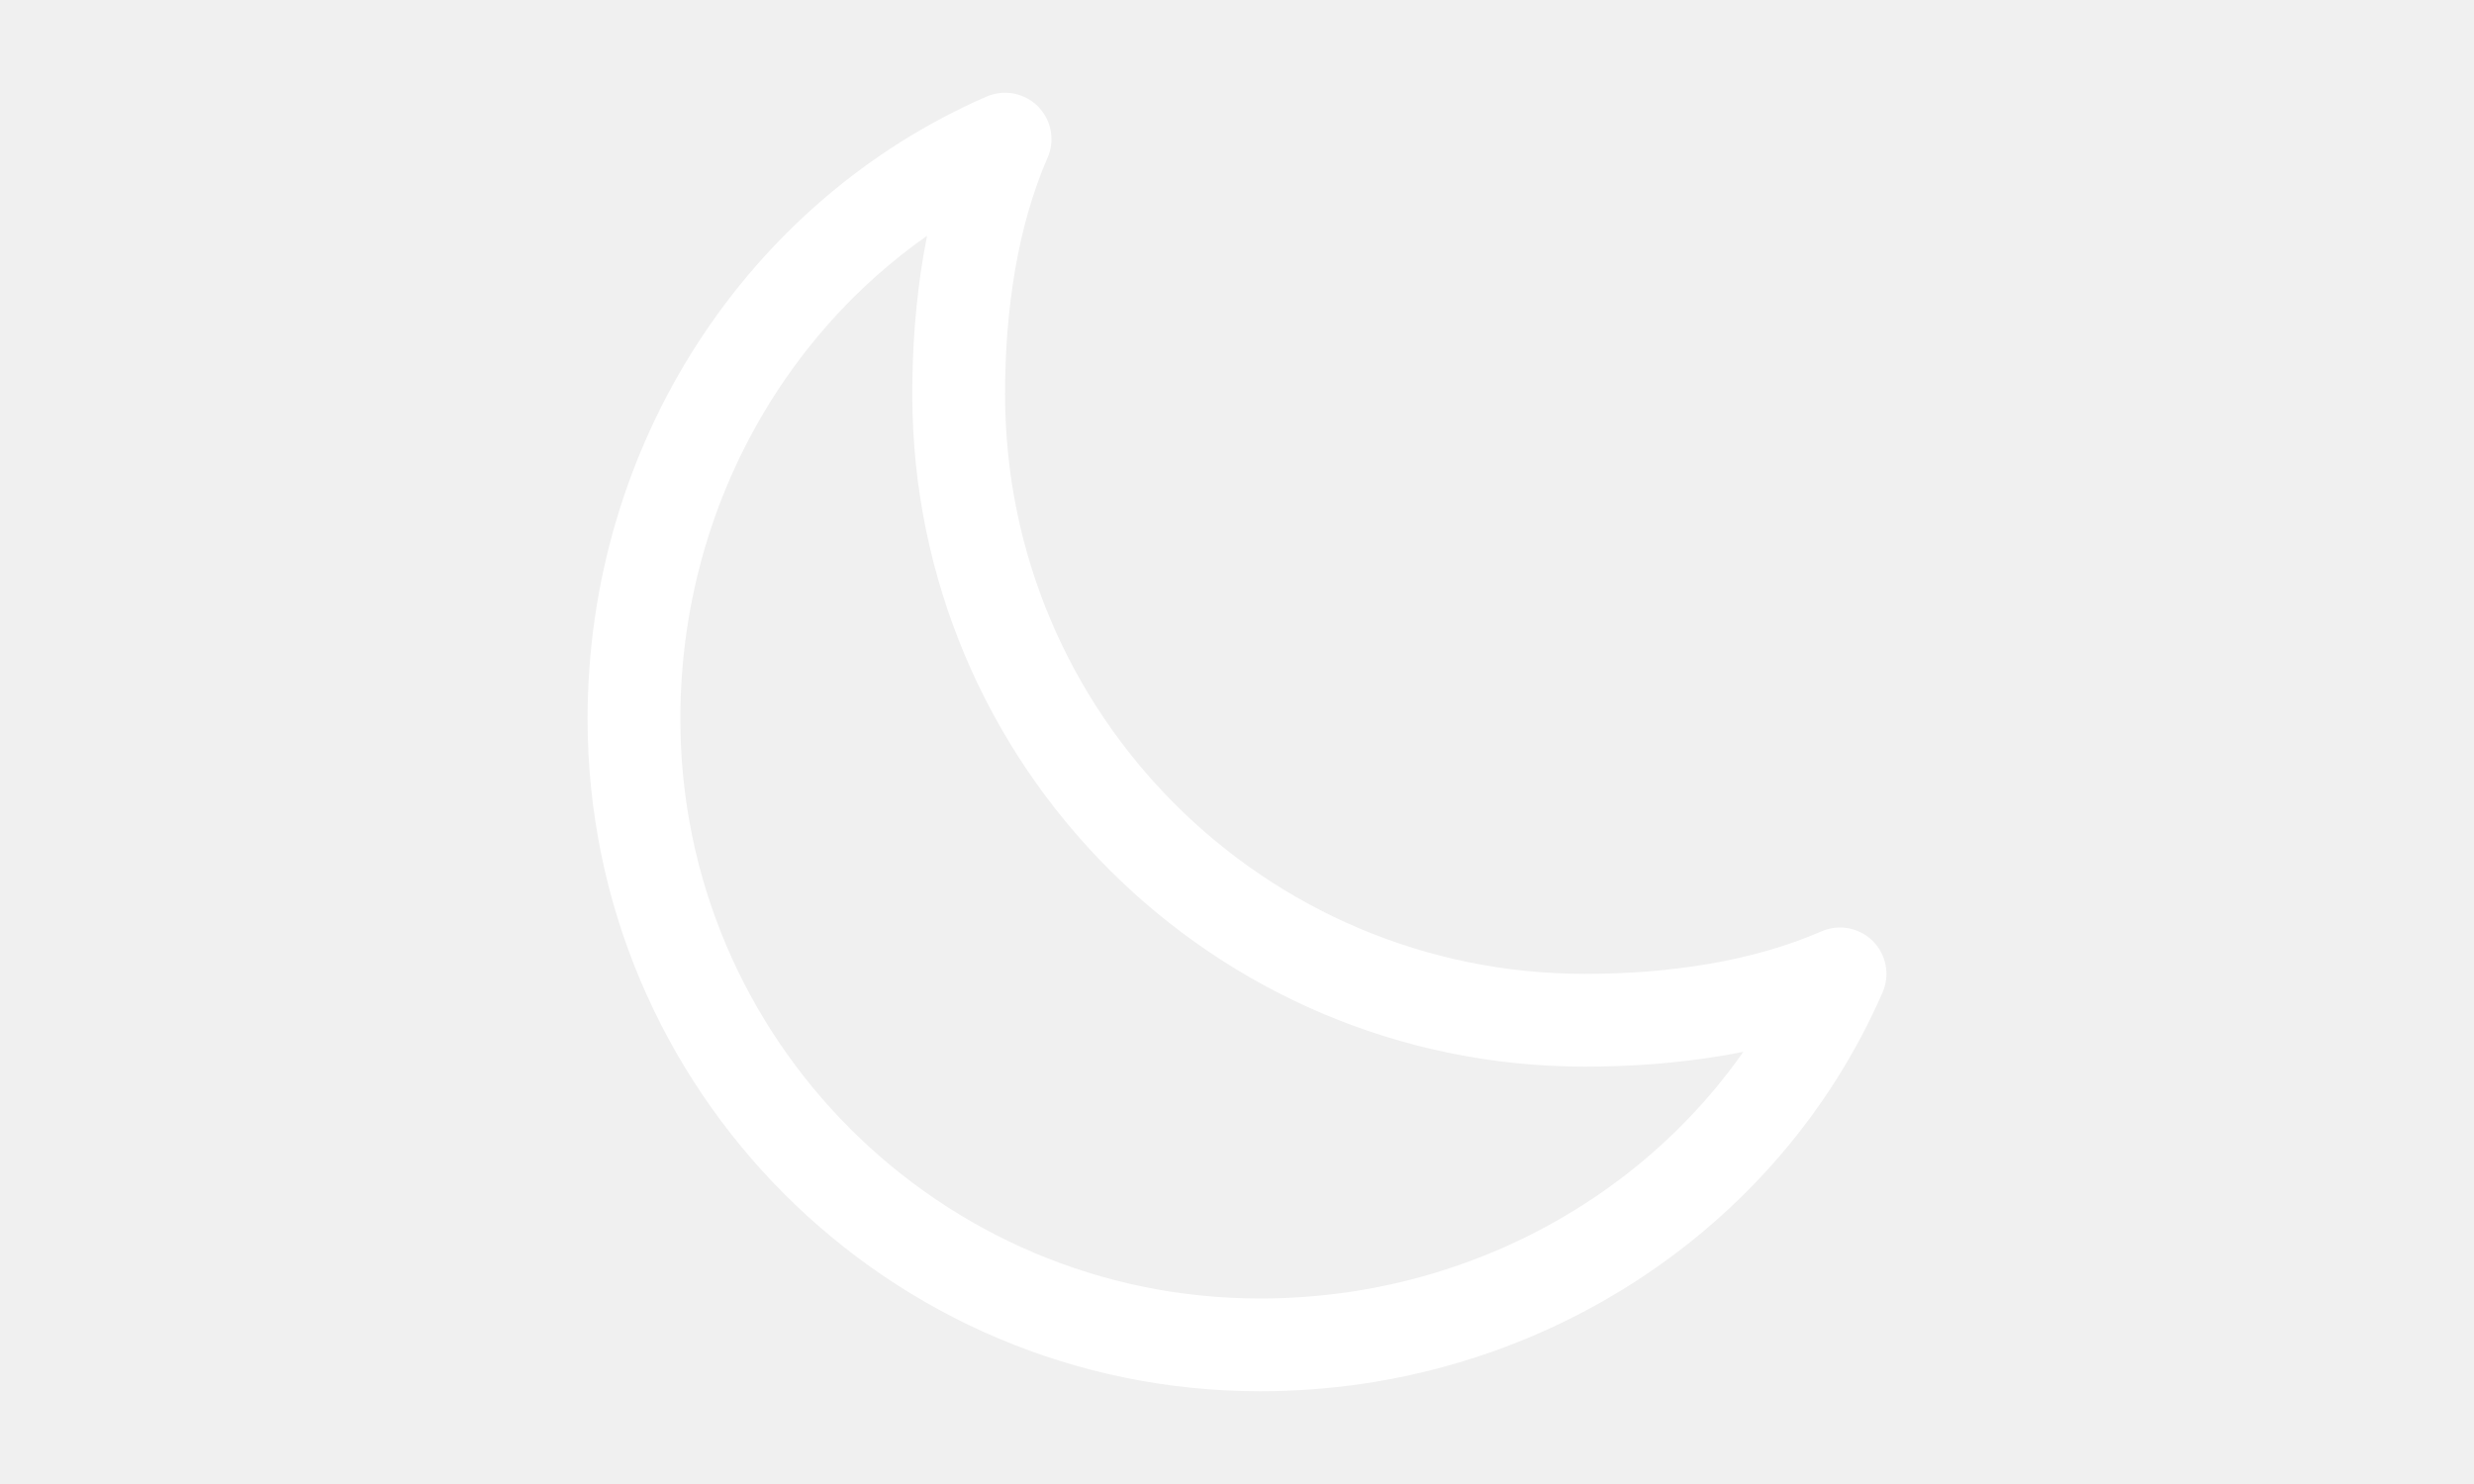
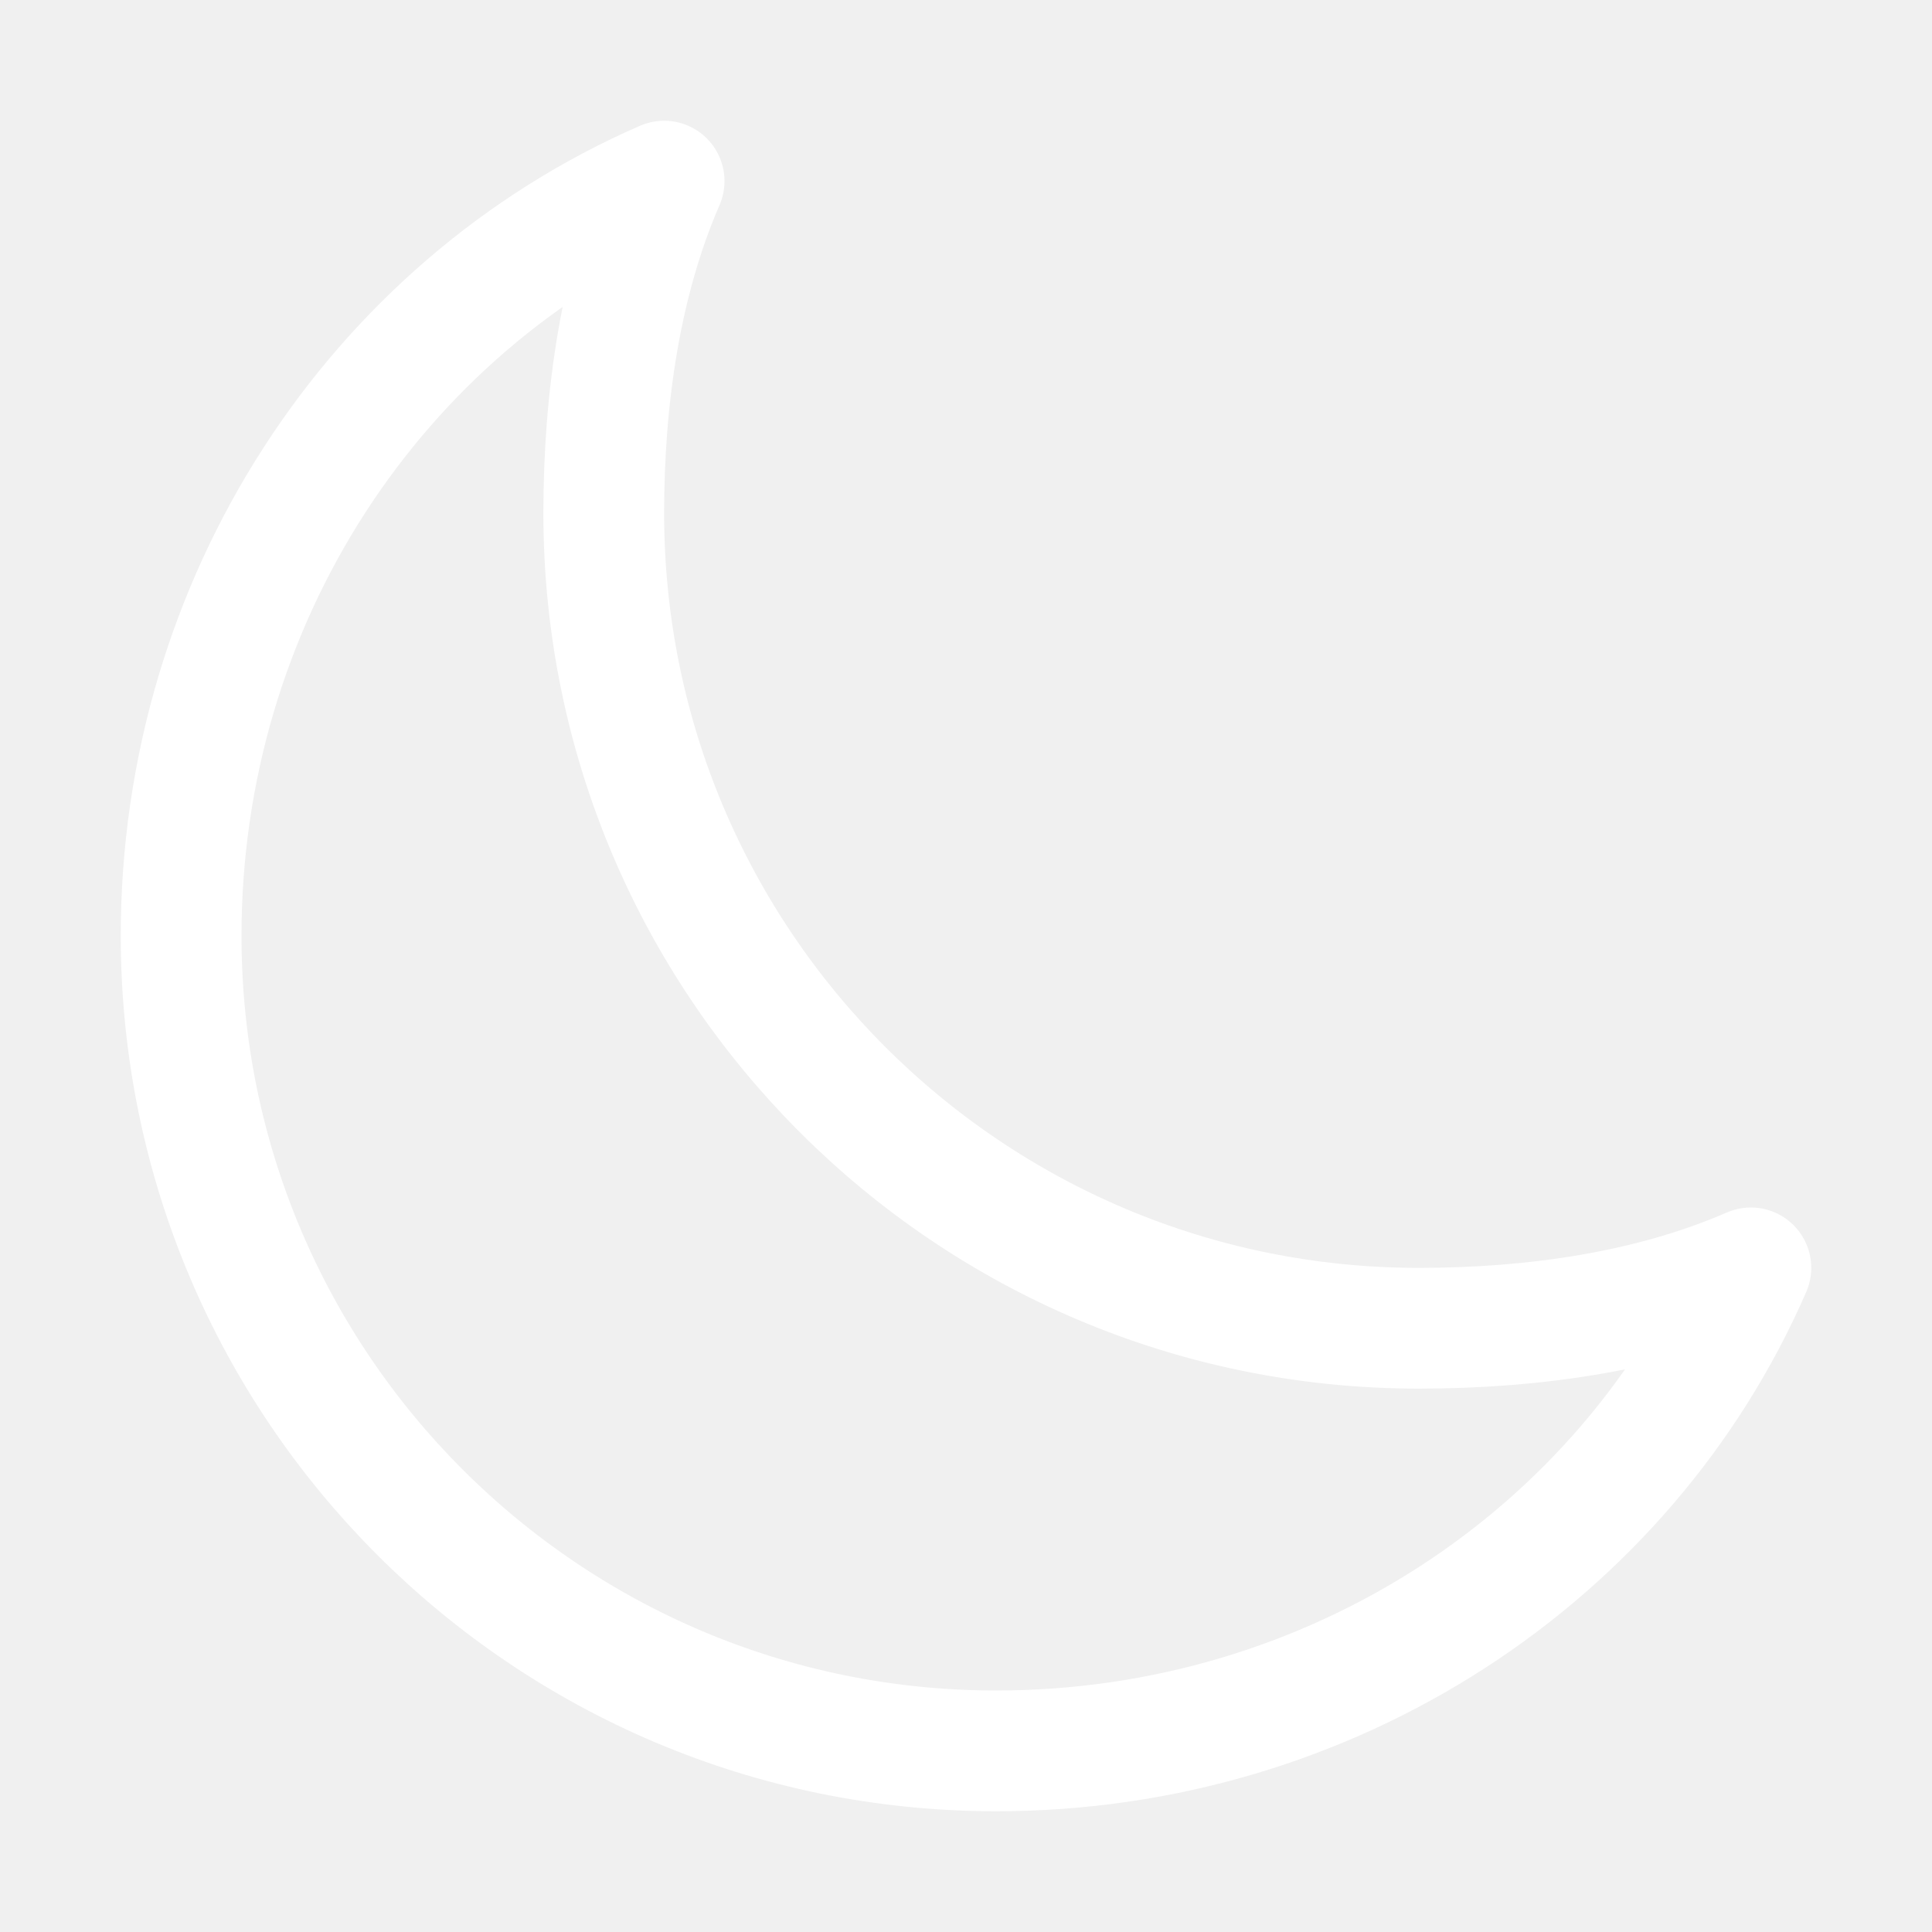
- <svg xmlns="http://www.w3.org/2000/svg" class="ionicon" width="50px" height="30px" viewBox="0 0 512 512">
+ <svg xmlns="http://www.w3.org/2000/svg" class="ionicon" width="20px" height="20px" viewBox="0 0 512 512">
  <path d="M160 136c0-30.62 4.51-61.61 16-88C99.57 81.27 48 159.32 48 248c0 119.29 96.71 216 216 216 88.68 0 166.73-51.57 200-128-26.39 11.49-57.38 16-88 16-119.29 0-216-96.71-216-216z" fill="none" stroke="white" stroke-linecap="round" stroke-linejoin="round" stroke-width="32" />
</svg>
